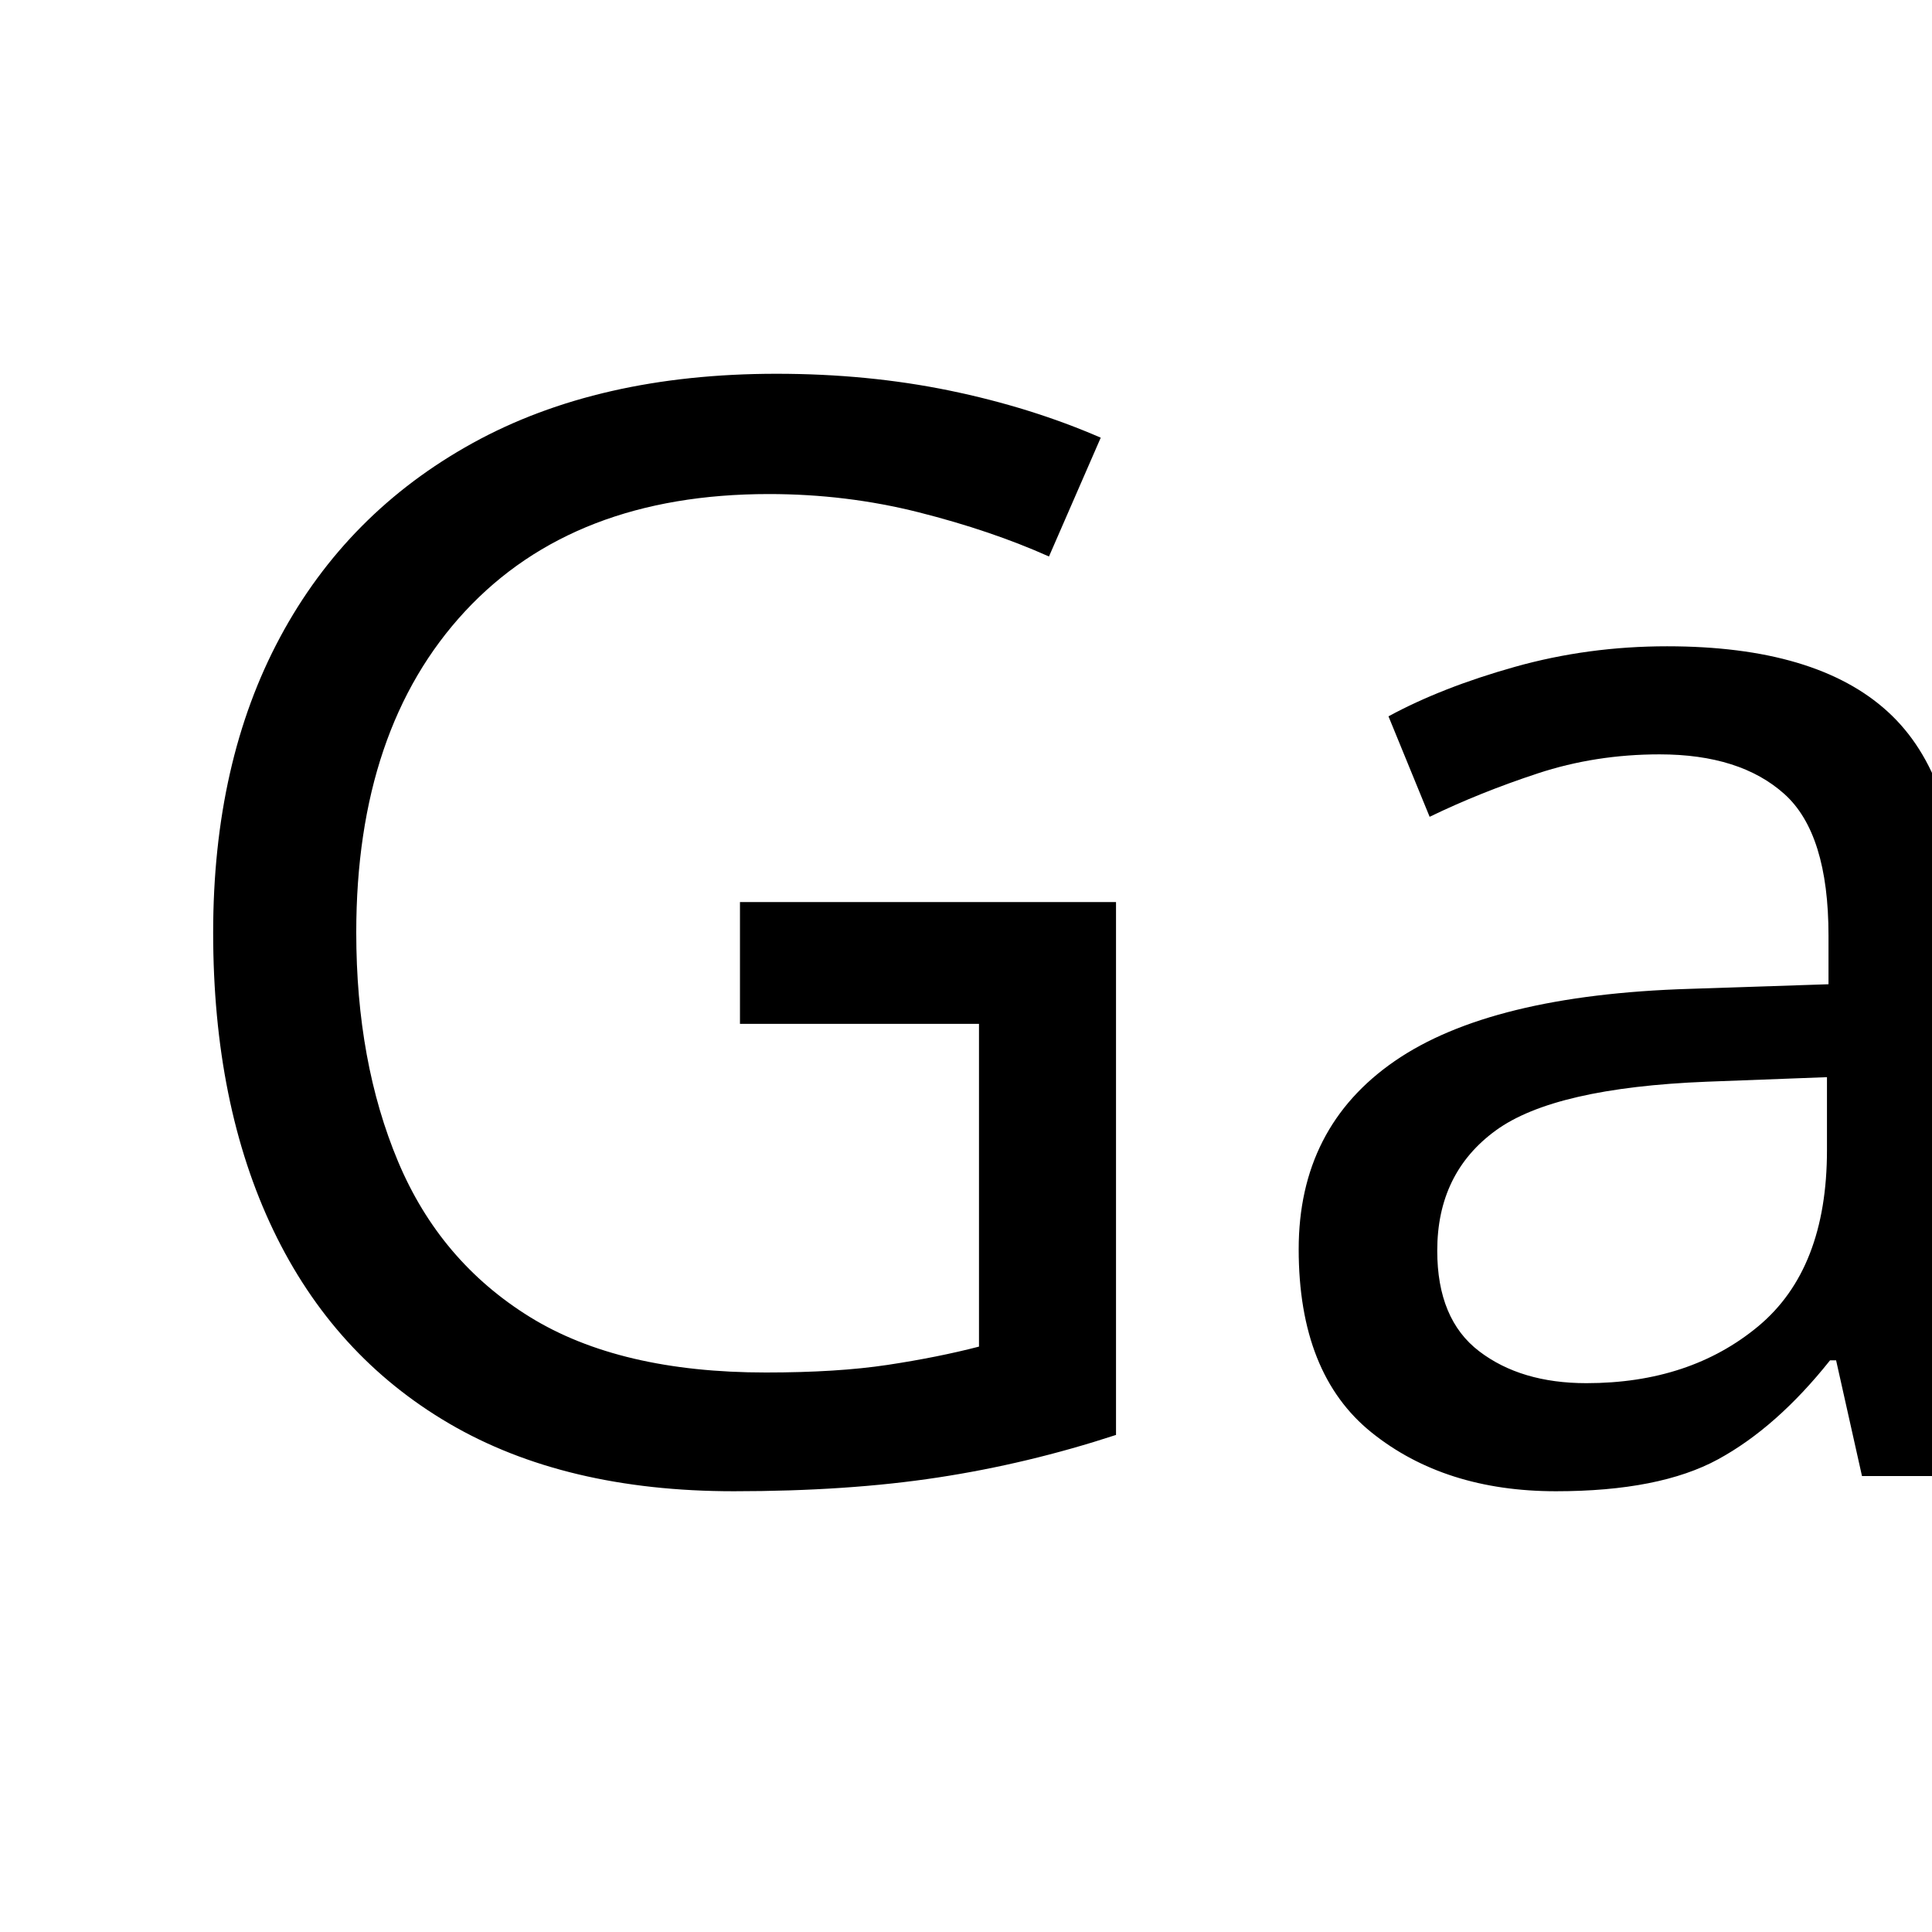
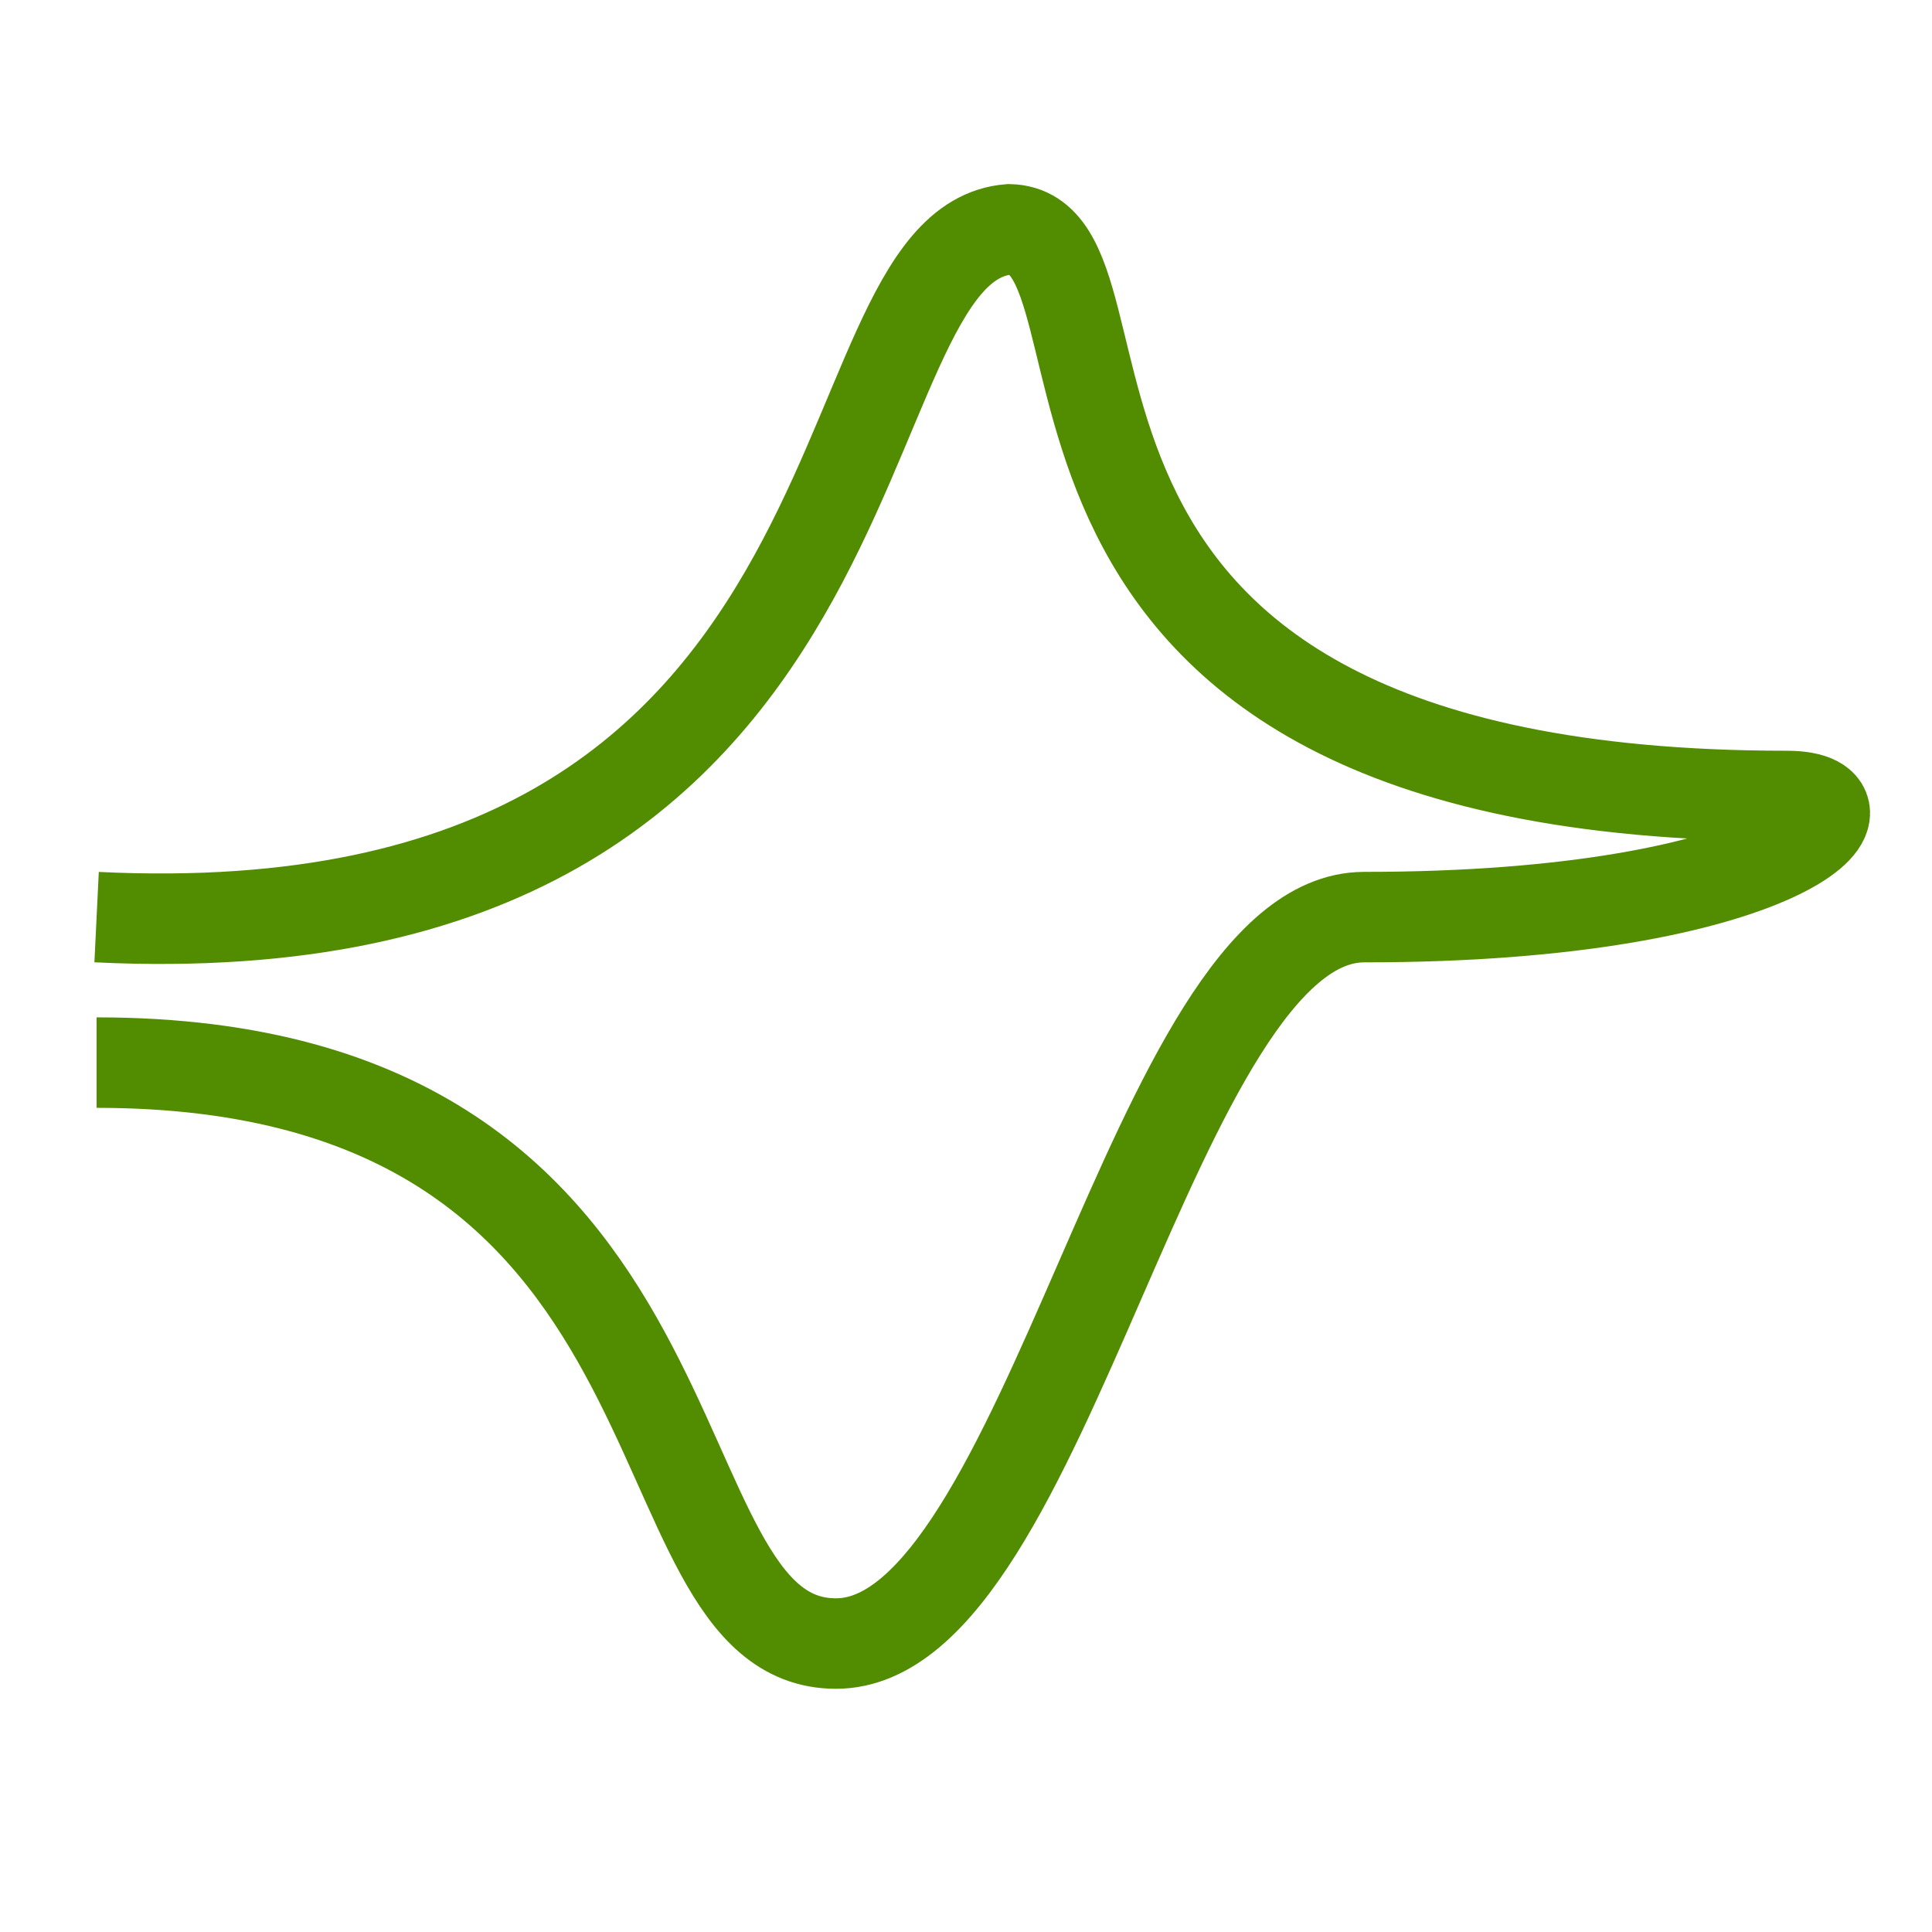
- <svg xmlns="http://www.w3.org/2000/svg" version="1.1" id="Calque_1" x="0px" y="0px" viewBox="0 0 512 512" style="enable-background:new 0 0 512 512;" xml:space="preserve">
+ <svg xmlns="http://www.w3.org/2000/svg" version="1.1" id="svg4152" x="0px" y="0px" viewBox="0 0 1000 1000" style="enable-background:new 0 0 1000 1000;" xml:space="preserve">
  <style type="text/css">
- 		.st0 {
- 			font-family: 'MyriadPro-Regular';
- 		}
- 
- 		.st1 {
- 			font-size: 403.464px;
- 		}
- 
- 		.st2 {
- 			font-size: 12px;
- 		}
- 	</style>
-   <text transform="matrix(1 0 0 1 31.8801 391.1633)" class="st0 st1">Ga</text>
+ 	.st0{fill:none;stroke:#528C00;stroke-width:46.832;}
+ </style>
+   <path id="path913" class="st0" d="M50,474.7  c421.9,20.5,370-347.9,472.4-356c76.4,1.8-35,293.3,402.4,293.3c54.7,0,0,62.7-218.7,62.7c-109.4,0-164,376-273.4,376  S378.1,550,50,550" />
</svg>
